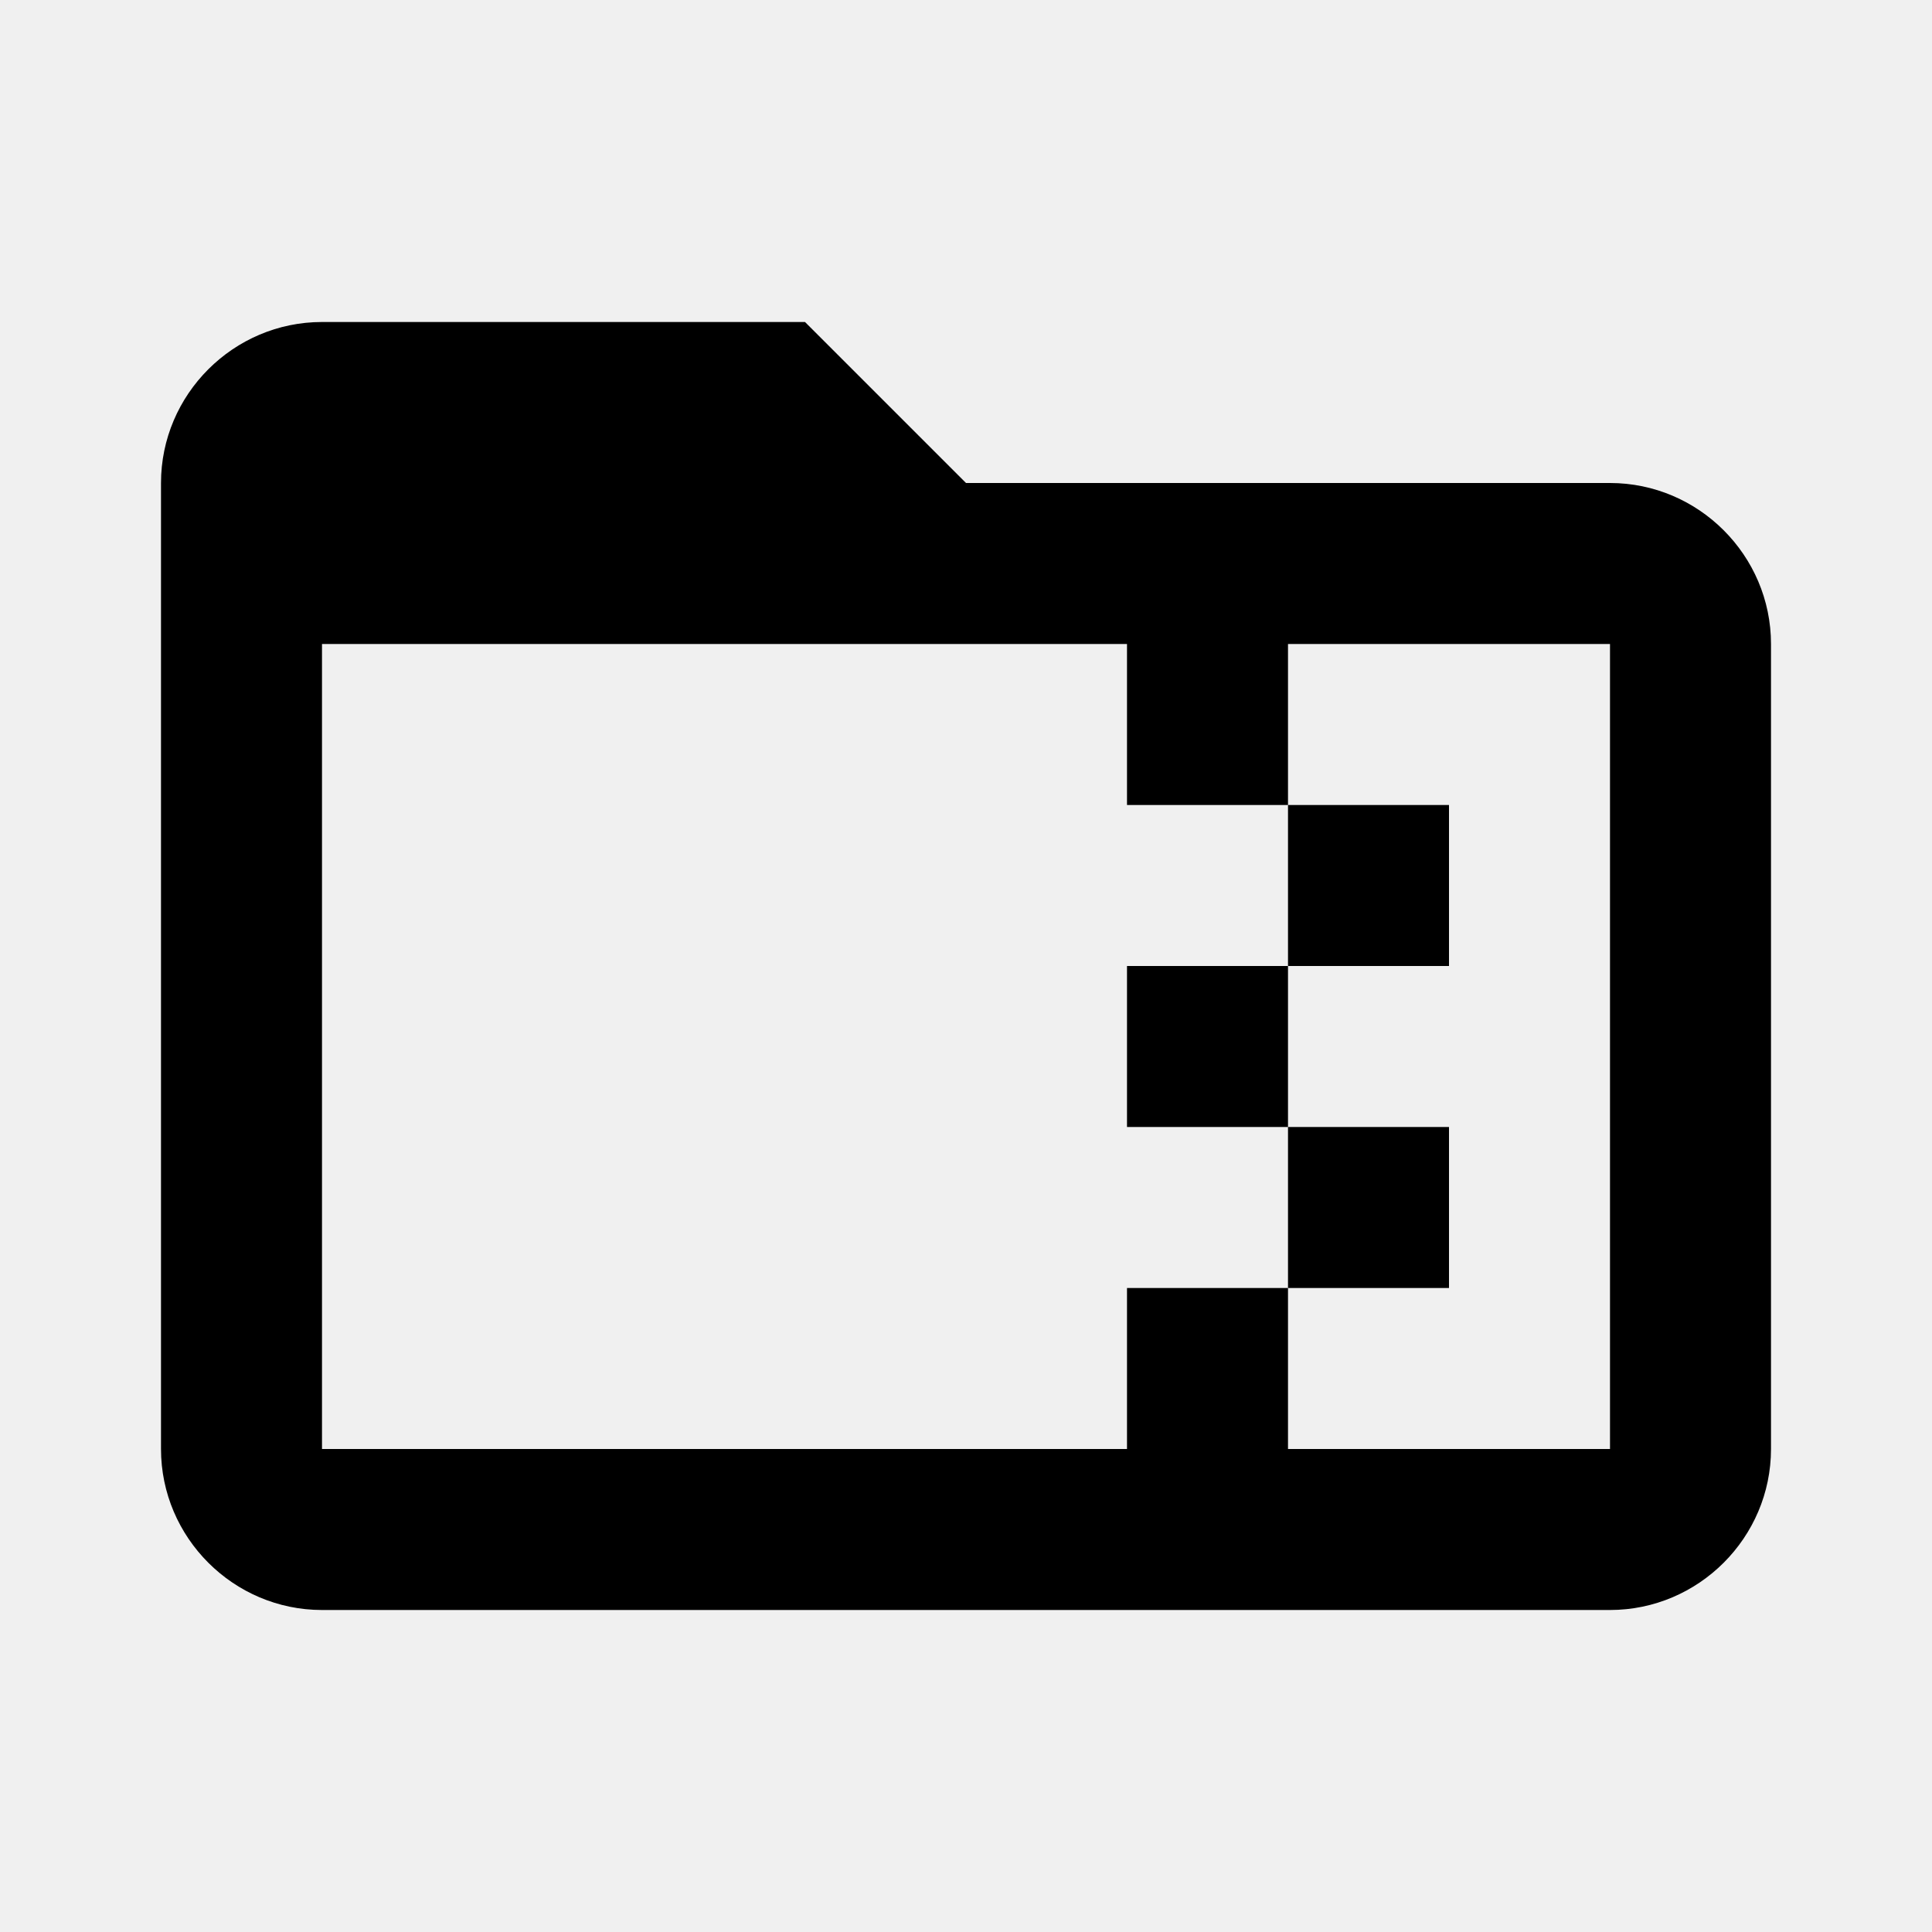
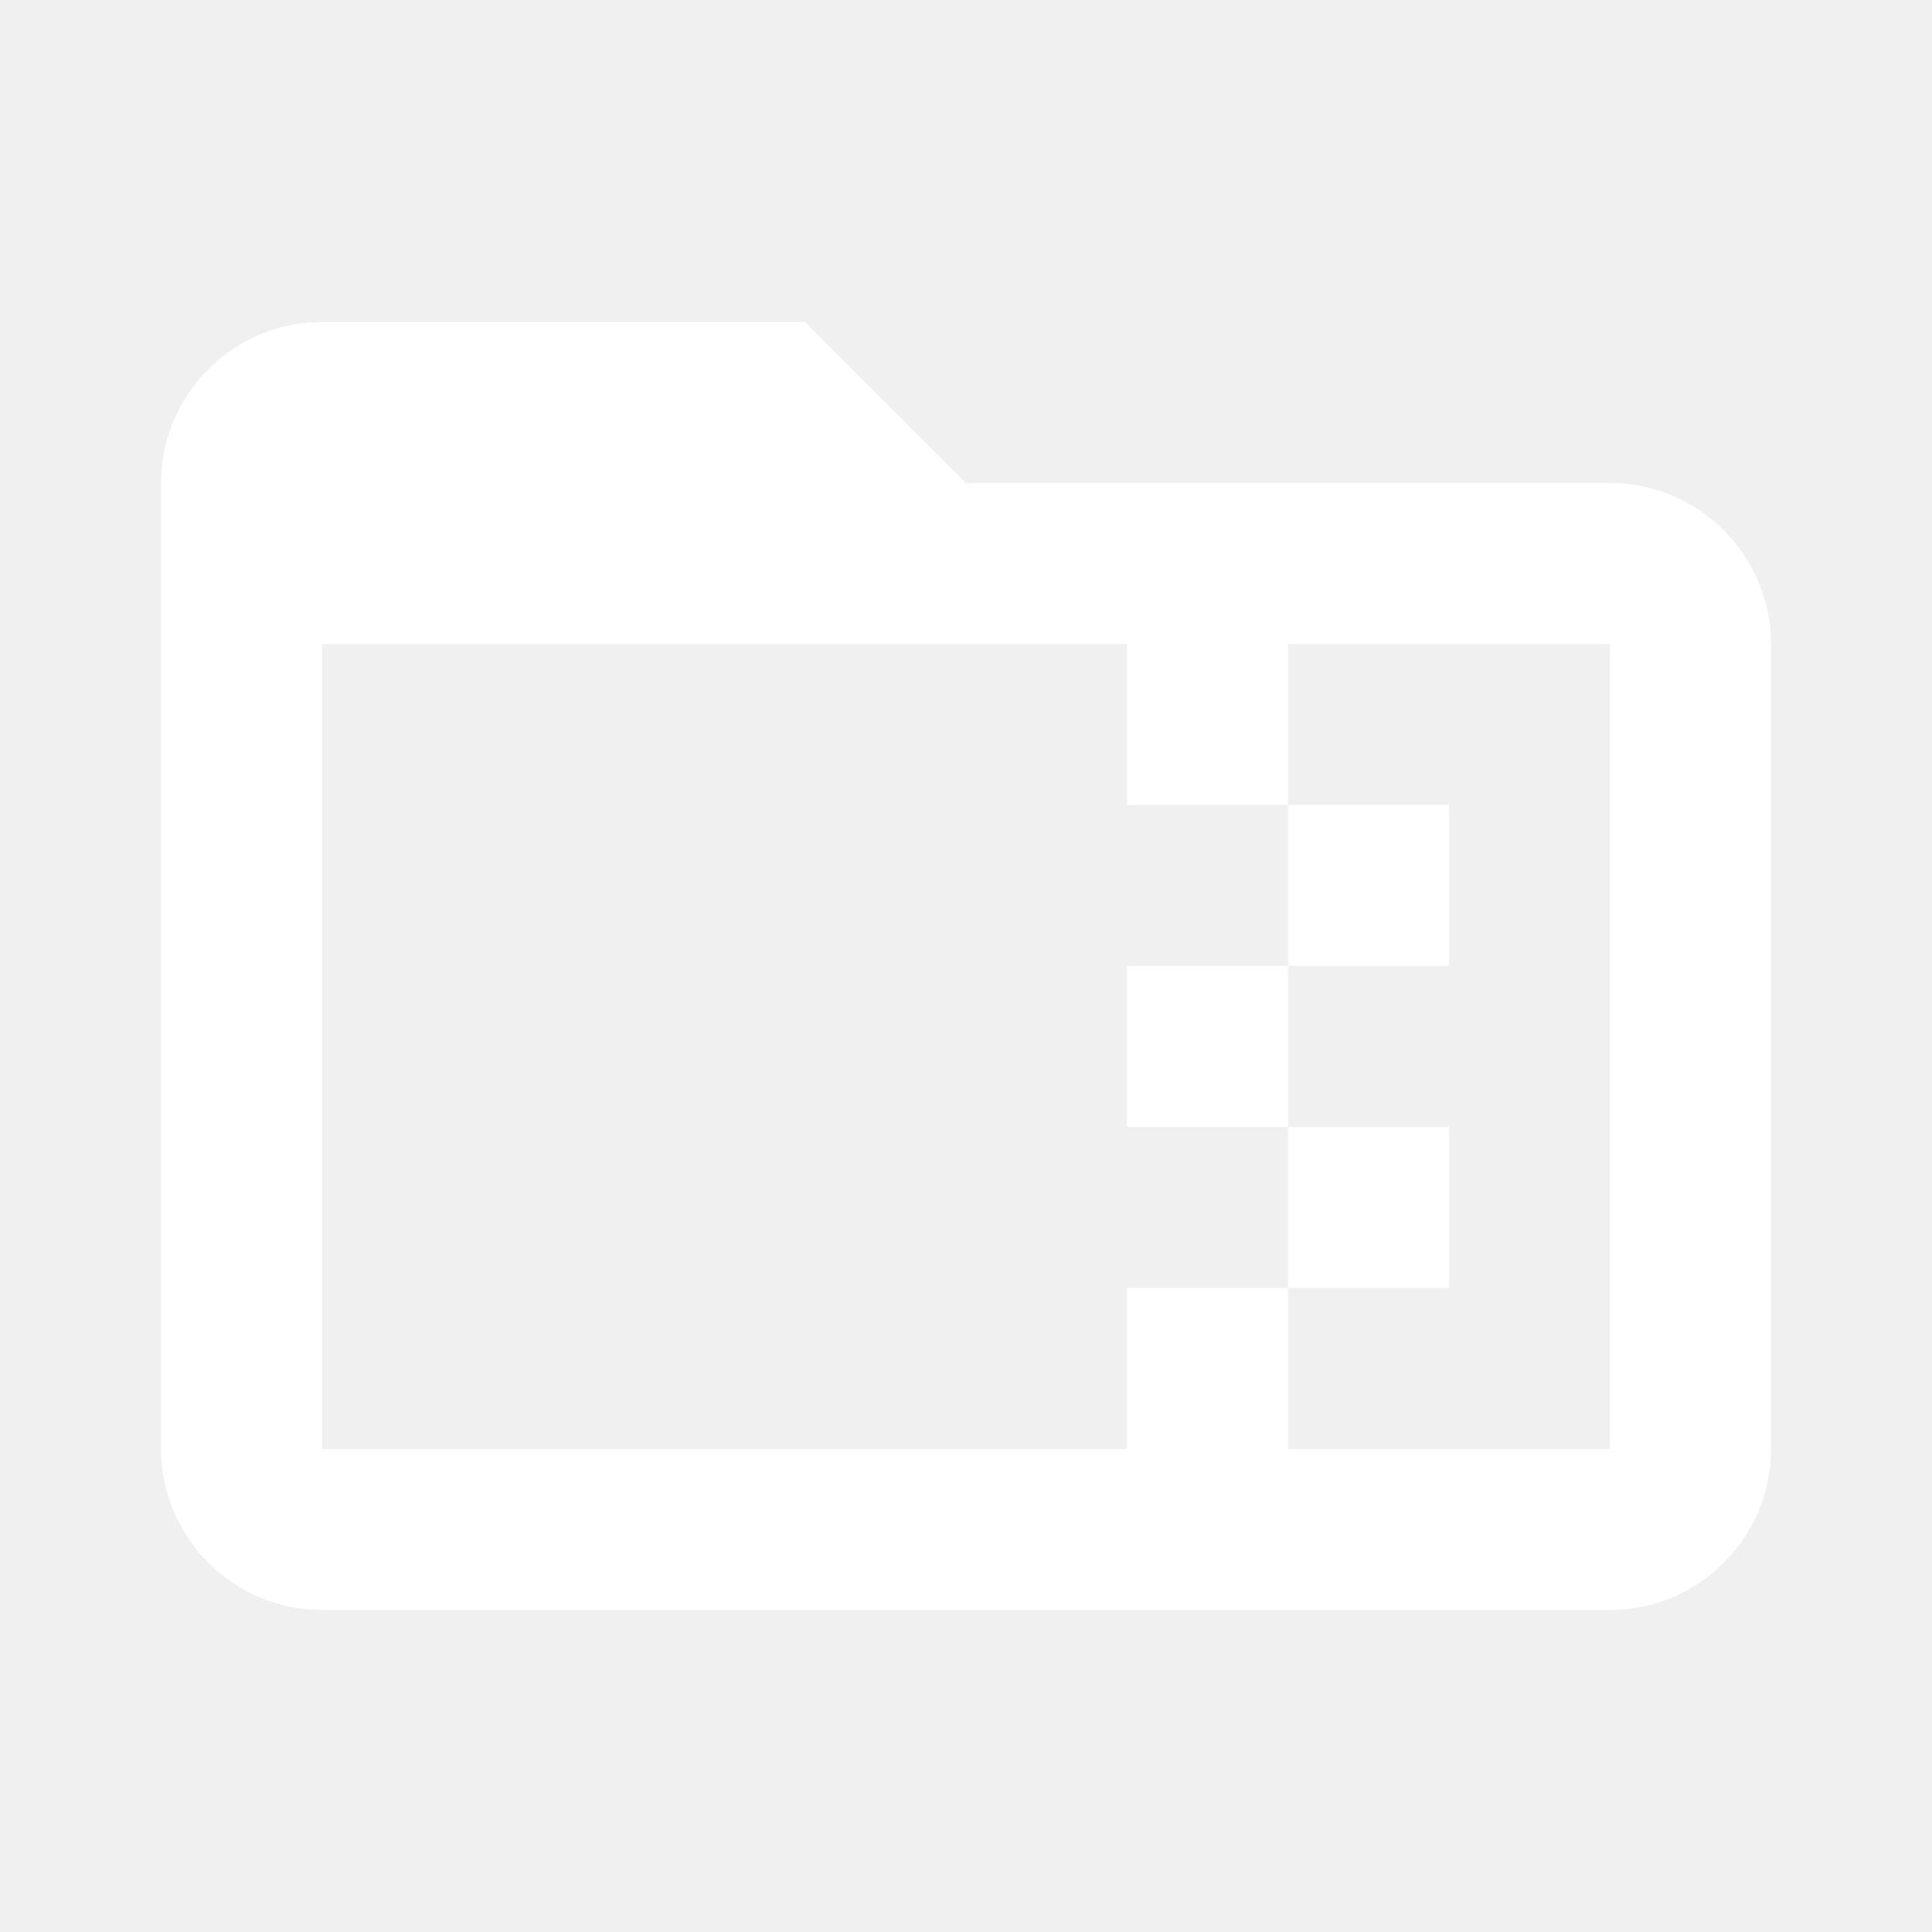
<svg xmlns="http://www.w3.org/2000/svg" class="icon" viewBox="0 0 24 24" aria-hidden="true" focusable="false">
-   <path d="M20 6H12L10 4H4C2.9 4 2 4.9 2 6V18C2 19.1 2.9 20 4 20H20C21.1 20 22 19.1 22 18V8C22 6.9 21.1 6 20 6M20 18H16V16H14V18H4V8H14V10H16V8H20V18M16 12V10H18V12H16M14 12H16V14H14V12M18 16H16V14H18V16Z" />
+   <path fill="#FFFFFF" d="M20 6H12L10 4H4C2.9 4 2 4.9 2 6V18C2 19.1 2.9 20 4 20H20C21.1 20 22 19.1 22 18V8C22 6.9 21.1 6 20 6M20 18H16V16H14V18H4V8H14V10H16V8H20V18M16 12V10H18V12H16M14 12H16V14H14V12M18 16H16V14H18V16Z" />
</svg>
